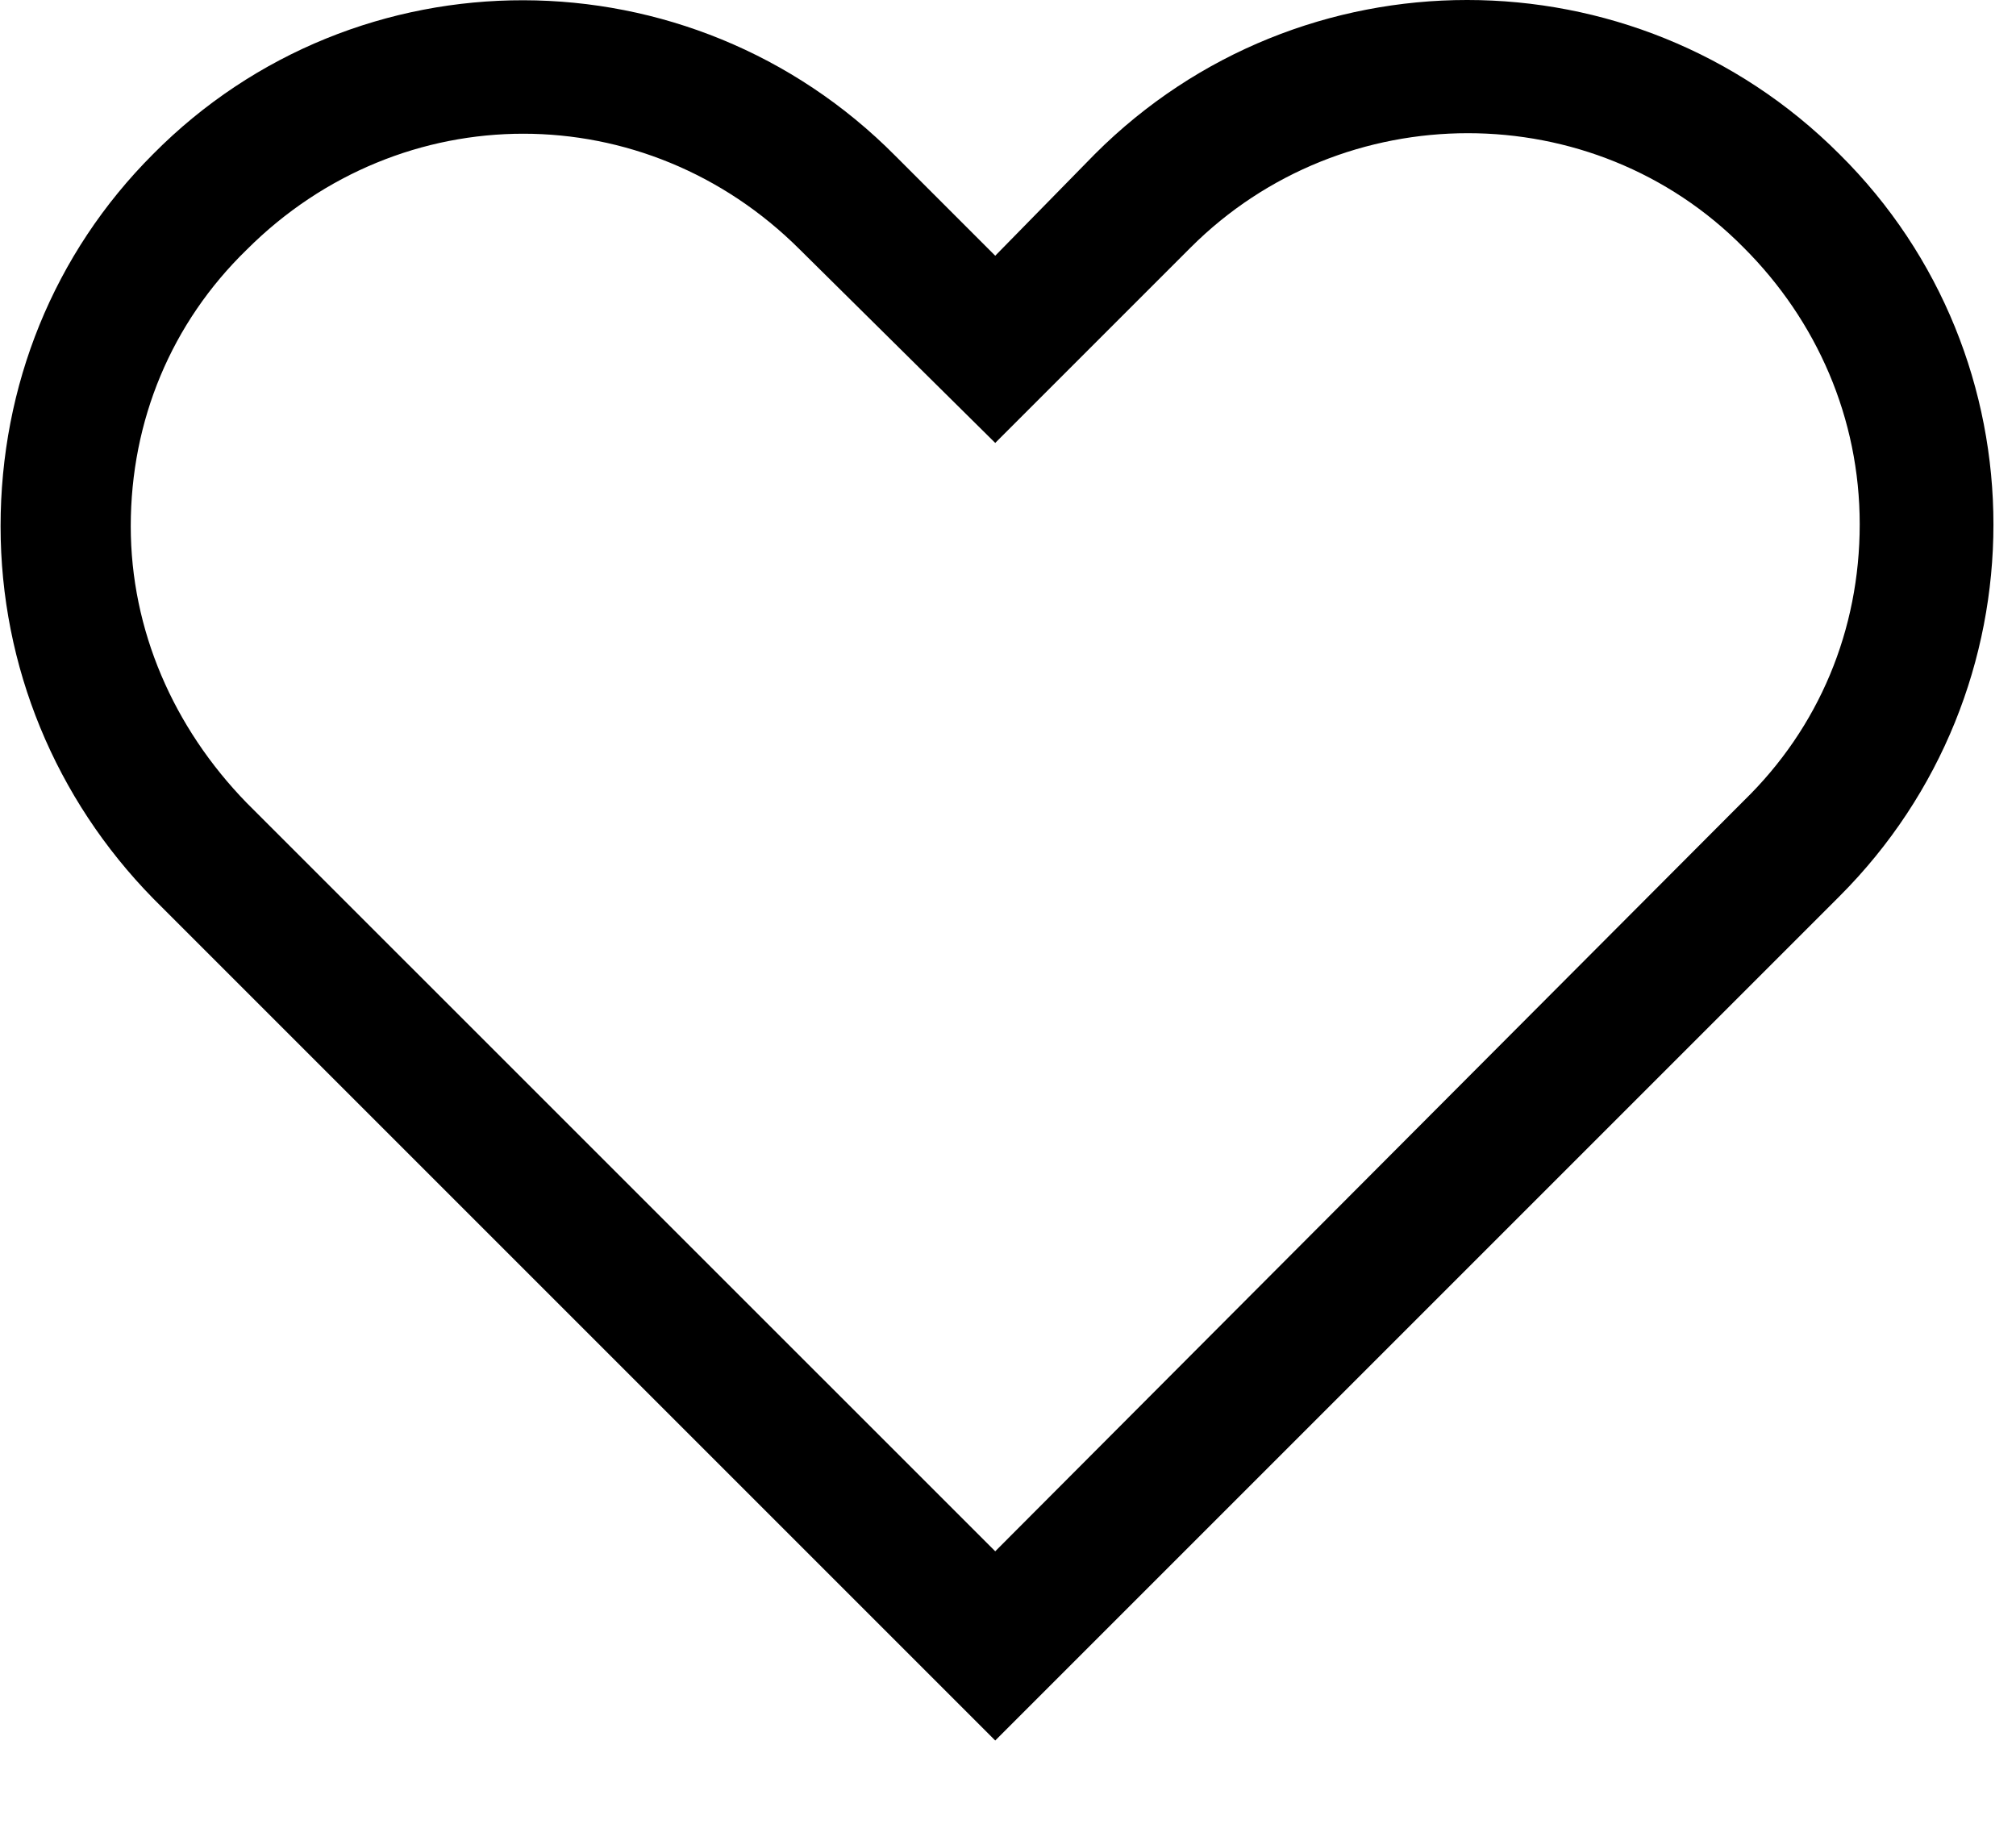
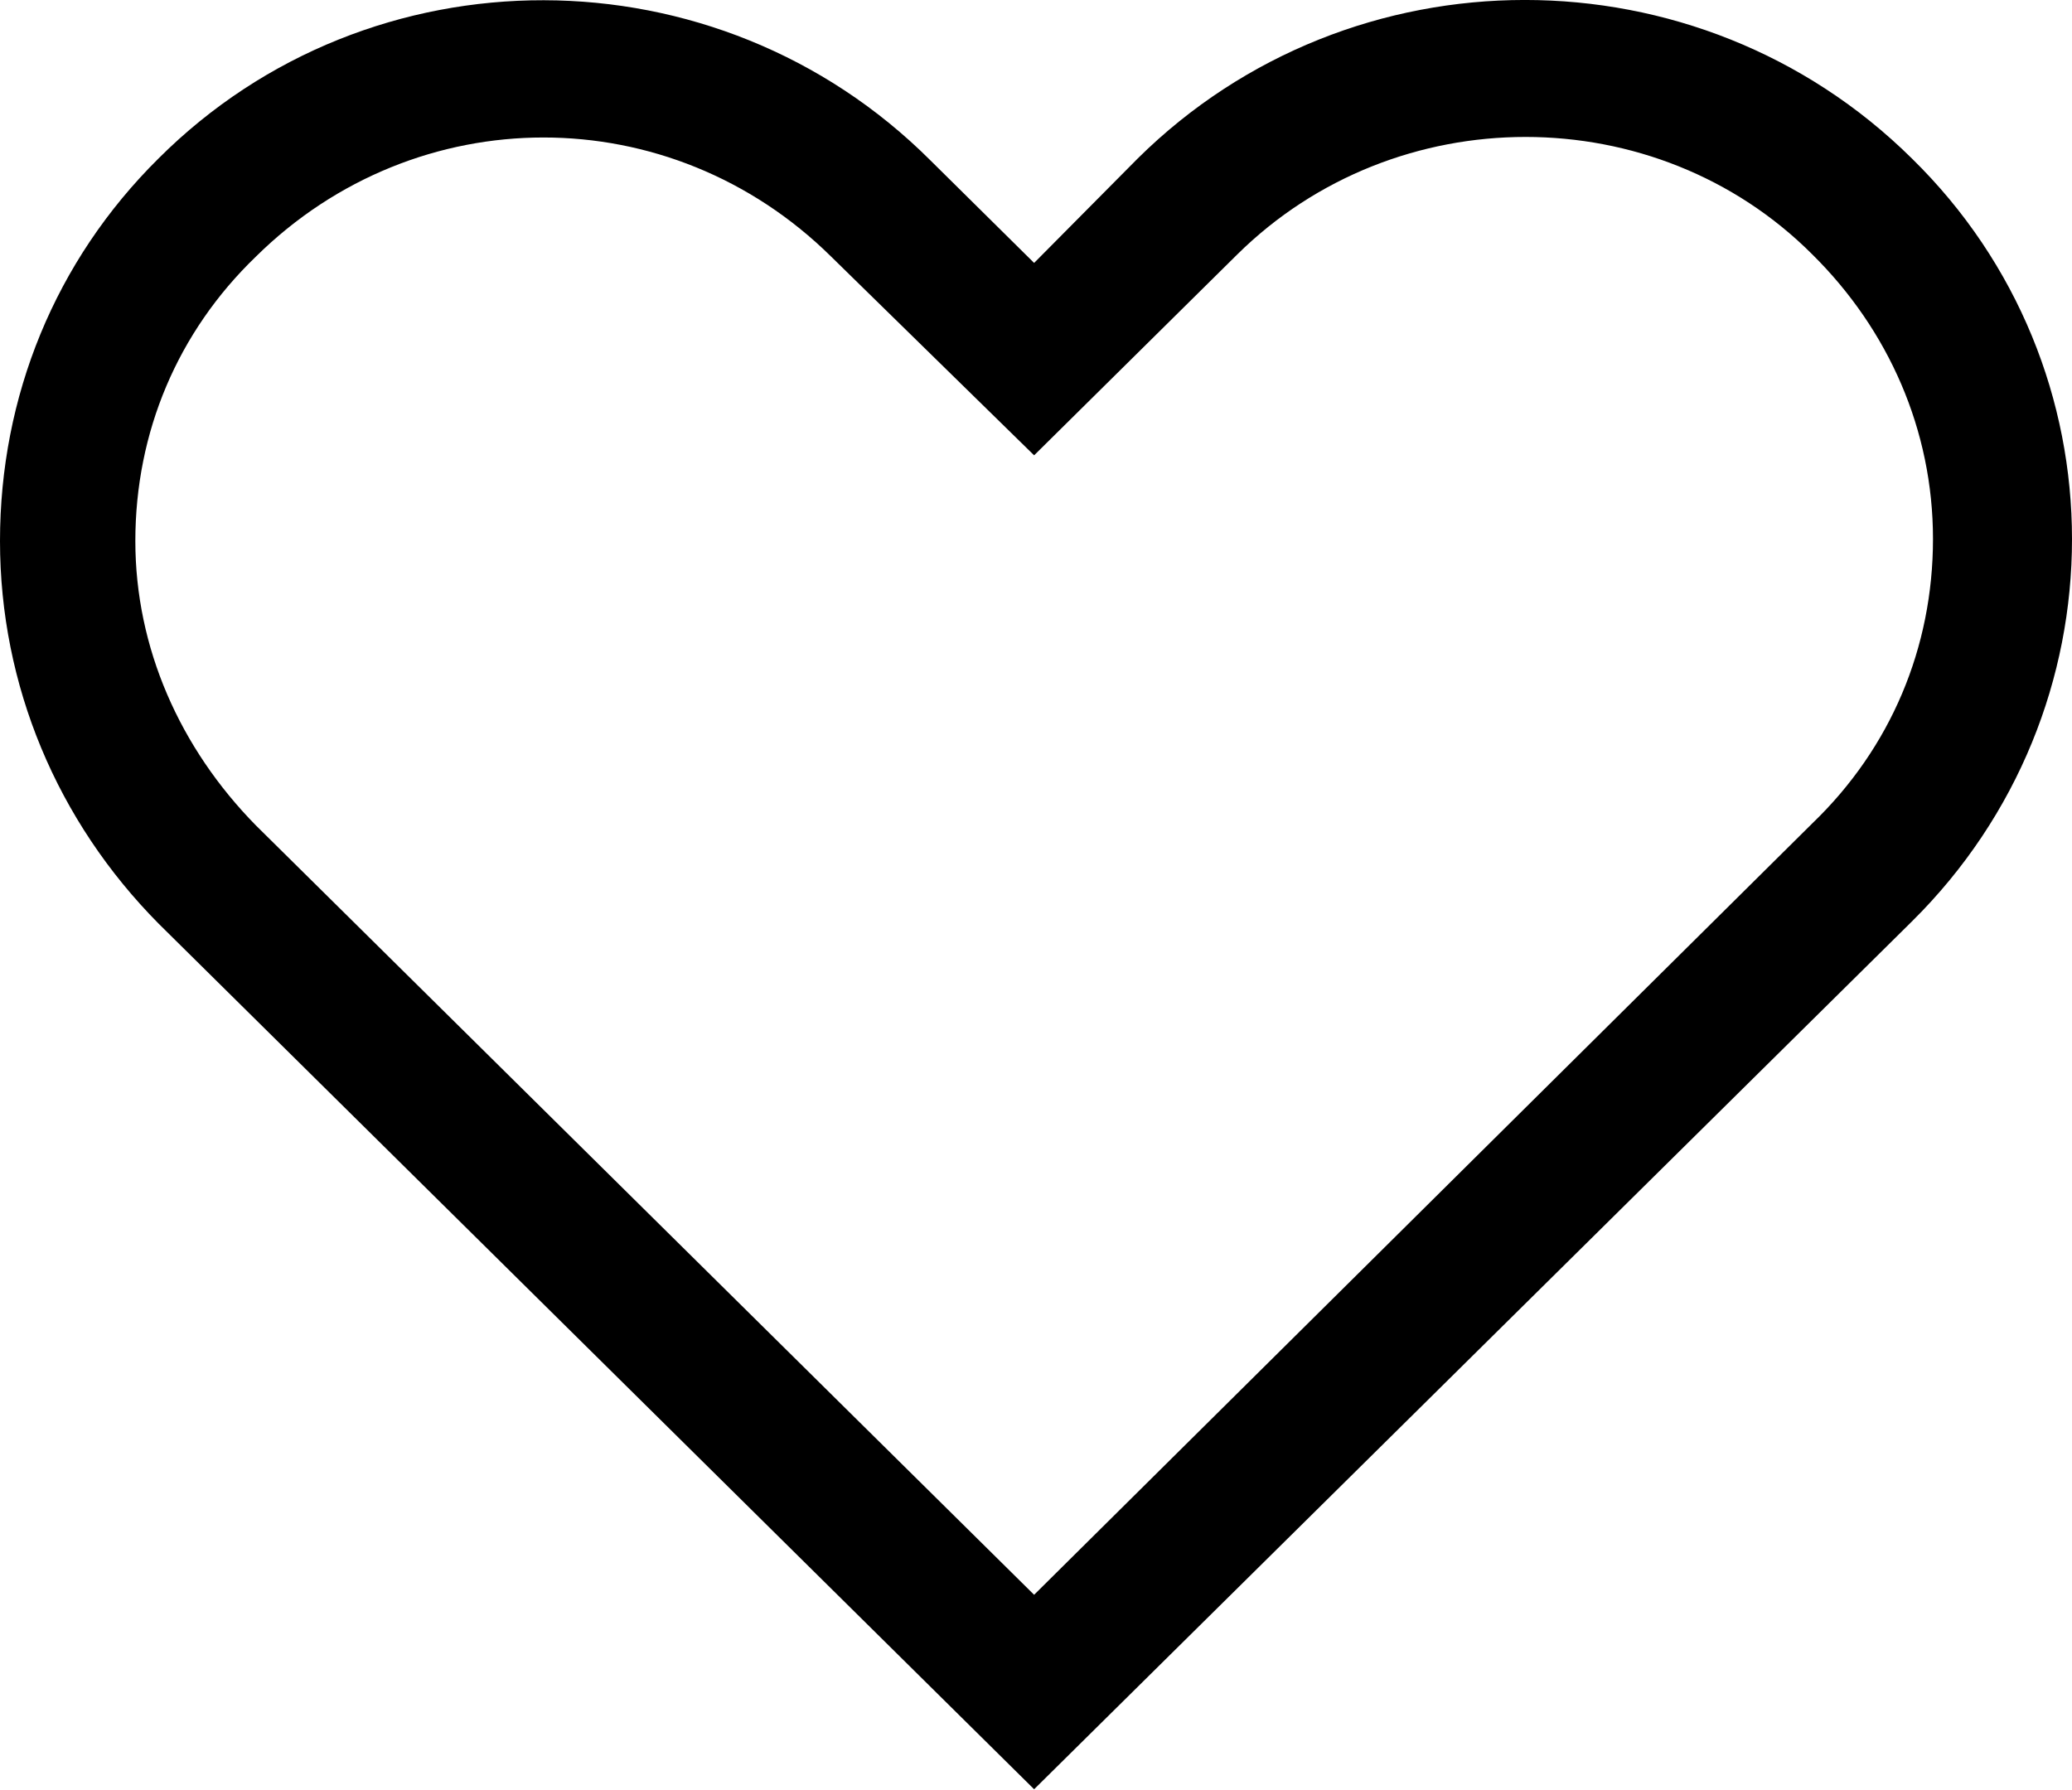
- <svg xmlns="http://www.w3.org/2000/svg" width="21" height="19" viewBox="0 0 21 19" fill="none">
-   <path d="M19.16 9.338C21.3 7.198 21.3 3.724 19.16 1.605C17.02 -0.535 13.545 -0.535 11.405 1.605L10.367 2.664L9.329 1.626C7.189 -0.535 3.714 -0.535 1.595 1.605C0.557 2.643 0.006 4.02 0.006 5.482C0.006 6.944 0.578 8.321 1.595 9.359L10.367 18.131L19.16 9.338ZM1.362 5.482C1.362 4.38 1.786 3.363 2.57 2.601C3.375 1.796 4.413 1.393 5.451 1.393C6.489 1.393 7.528 1.796 8.333 2.601L10.367 4.614L12.401 2.58C13.99 0.99 16.596 0.99 18.164 2.58C18.927 3.342 19.372 4.359 19.372 5.461C19.372 6.563 18.948 7.58 18.164 8.342L10.367 16.16L2.57 8.364C1.807 7.58 1.362 6.563 1.362 5.482Z" fill="black" />
+ <svg xmlns="http://www.w3.org/2000/svg" width="22" height="19" viewBox="0 0 22 19" fill="none">
+   <path d="M20.299 9.786C22.567 7.543 22.567 3.902 20.299 1.682C18.031 -0.561 14.349 -0.561 12.081 1.682L10.98 2.792L9.88 1.704C7.612 -0.561 3.93 -0.561 1.684 1.682C0.584 2.77 0 4.213 0 5.745C0 7.277 0.606 8.72 1.684 9.808L10.98 19L20.299 9.786ZM1.437 5.745C1.437 4.59 1.886 3.525 2.717 2.725C3.57 1.882 4.671 1.46 5.771 1.46C6.871 1.46 7.971 1.882 8.825 2.725L10.98 4.835L13.136 2.703C14.82 1.038 17.582 1.038 19.244 2.703C20.052 3.502 20.524 4.568 20.524 5.723C20.524 6.877 20.075 7.943 19.244 8.742L10.98 16.935L2.717 8.765C1.909 7.943 1.437 6.877 1.437 5.745Z" fill="black" />
</svg>
